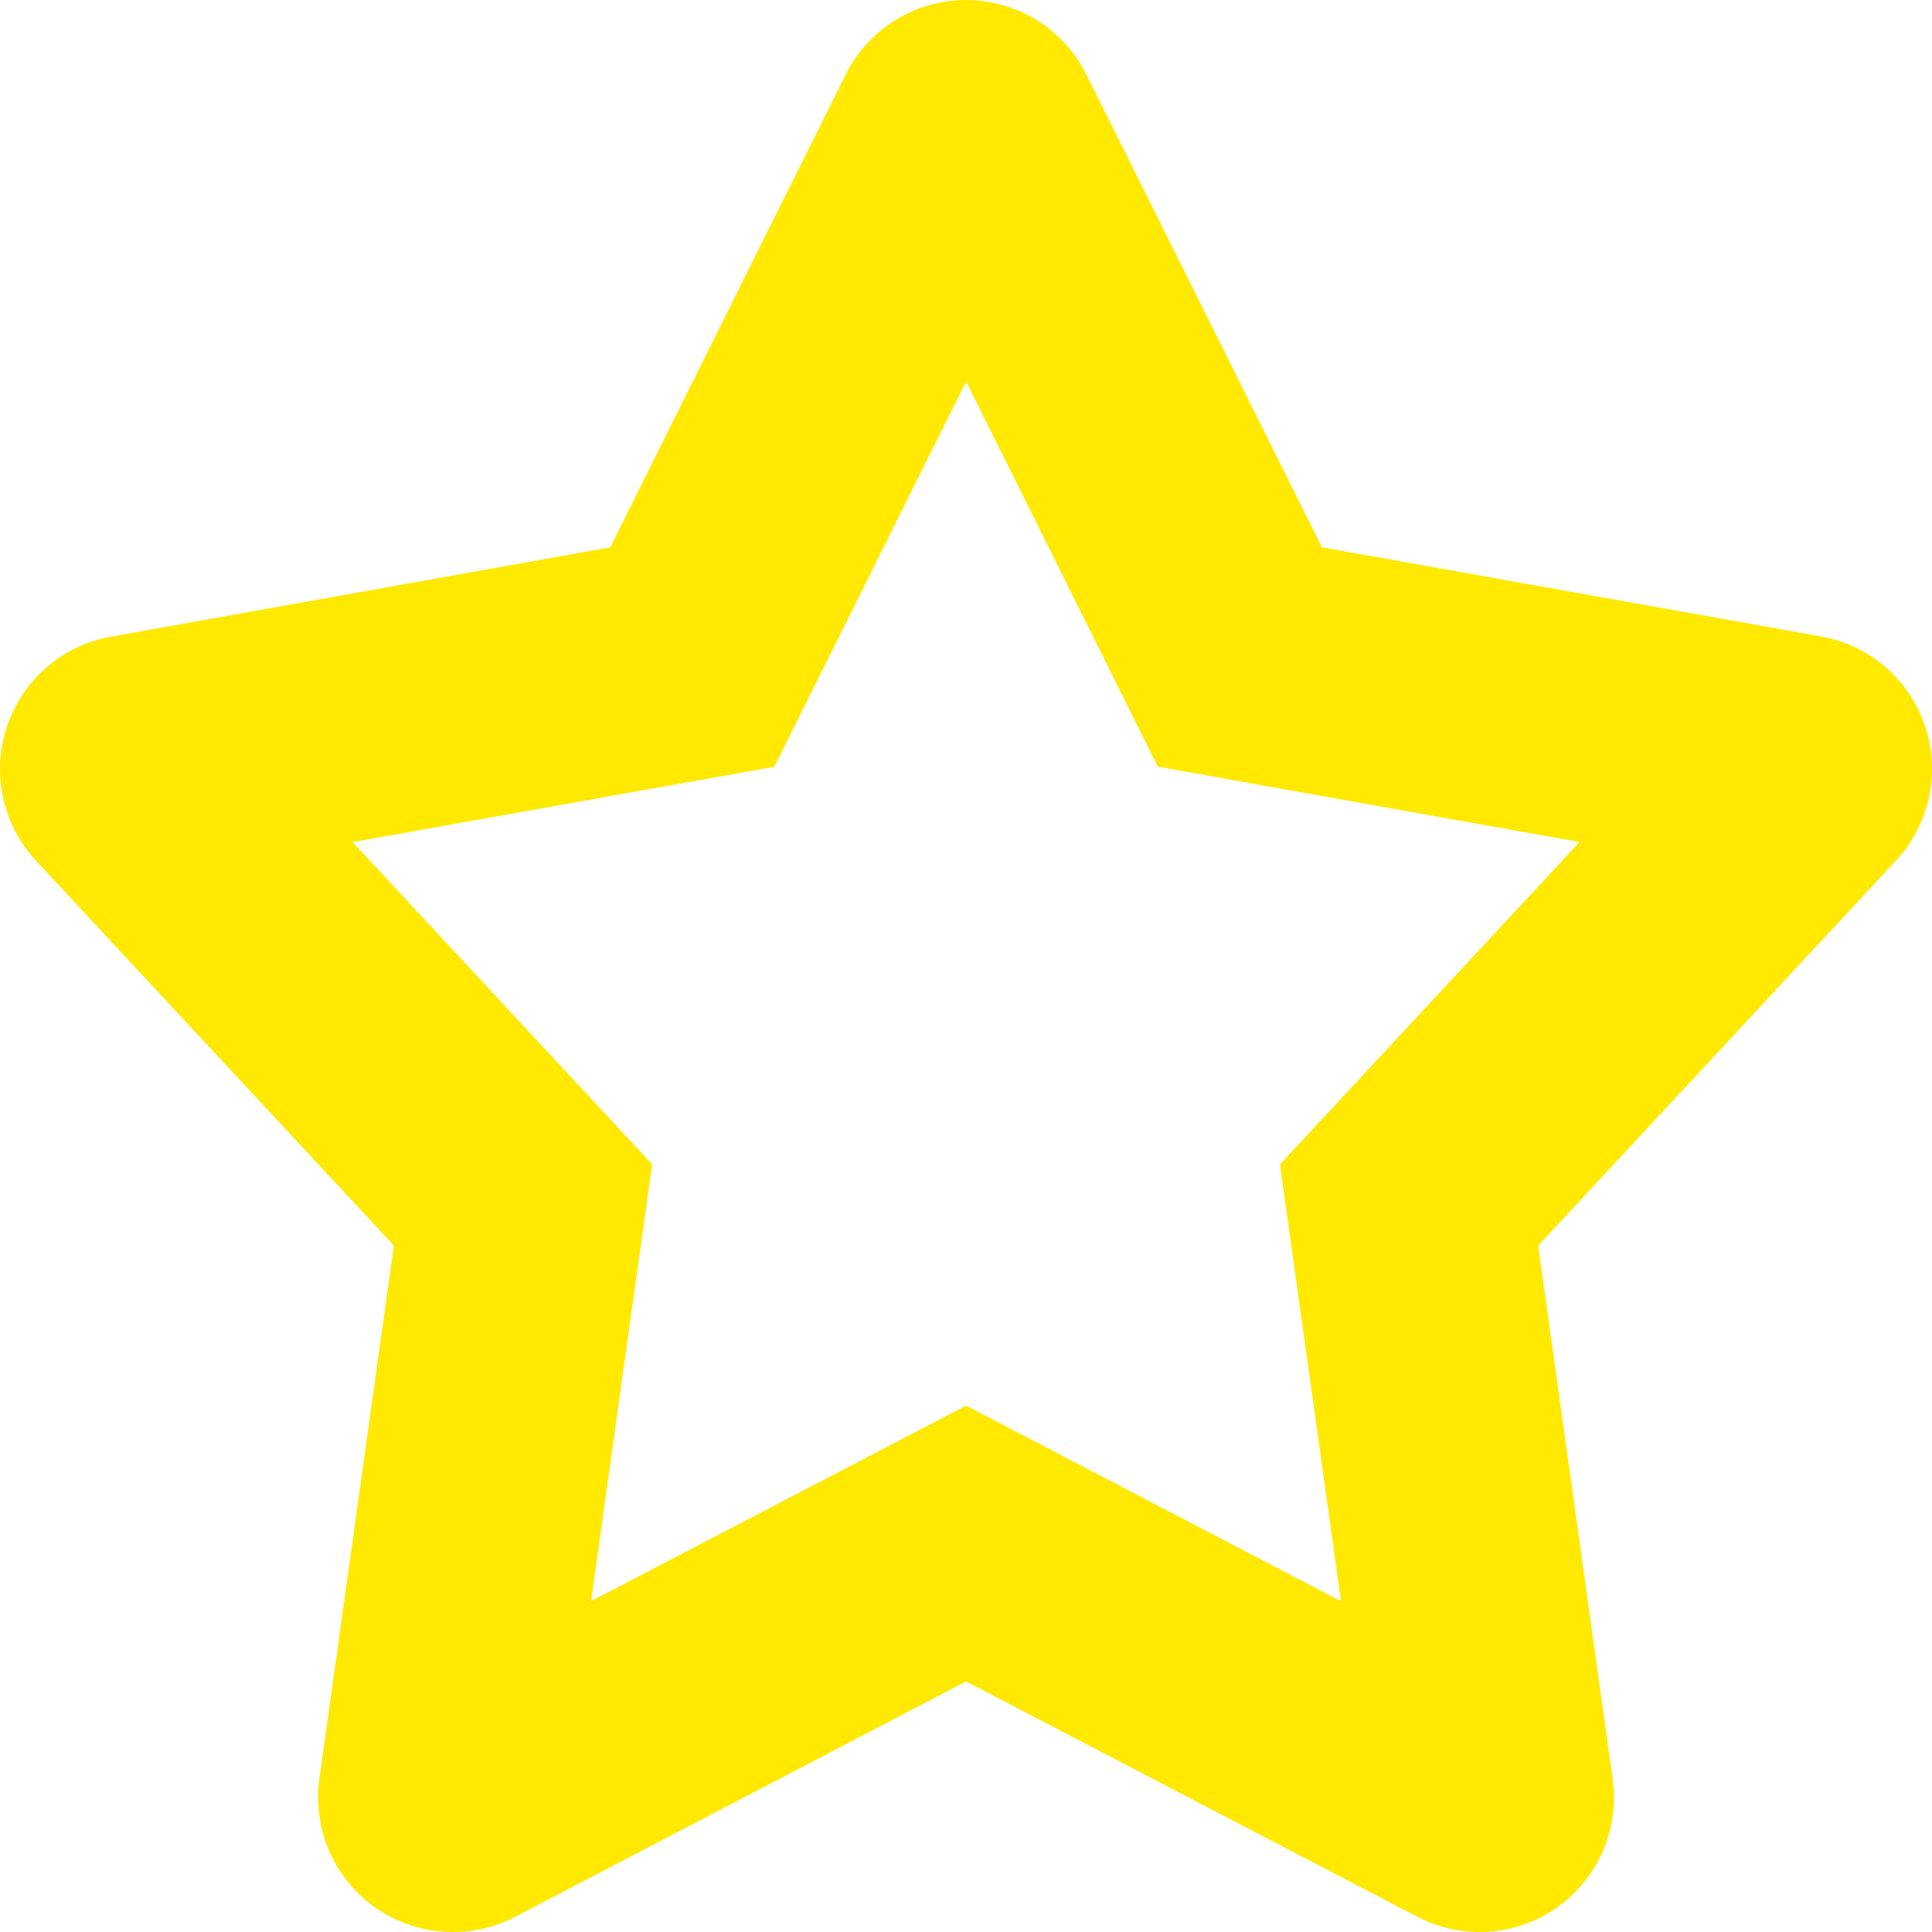
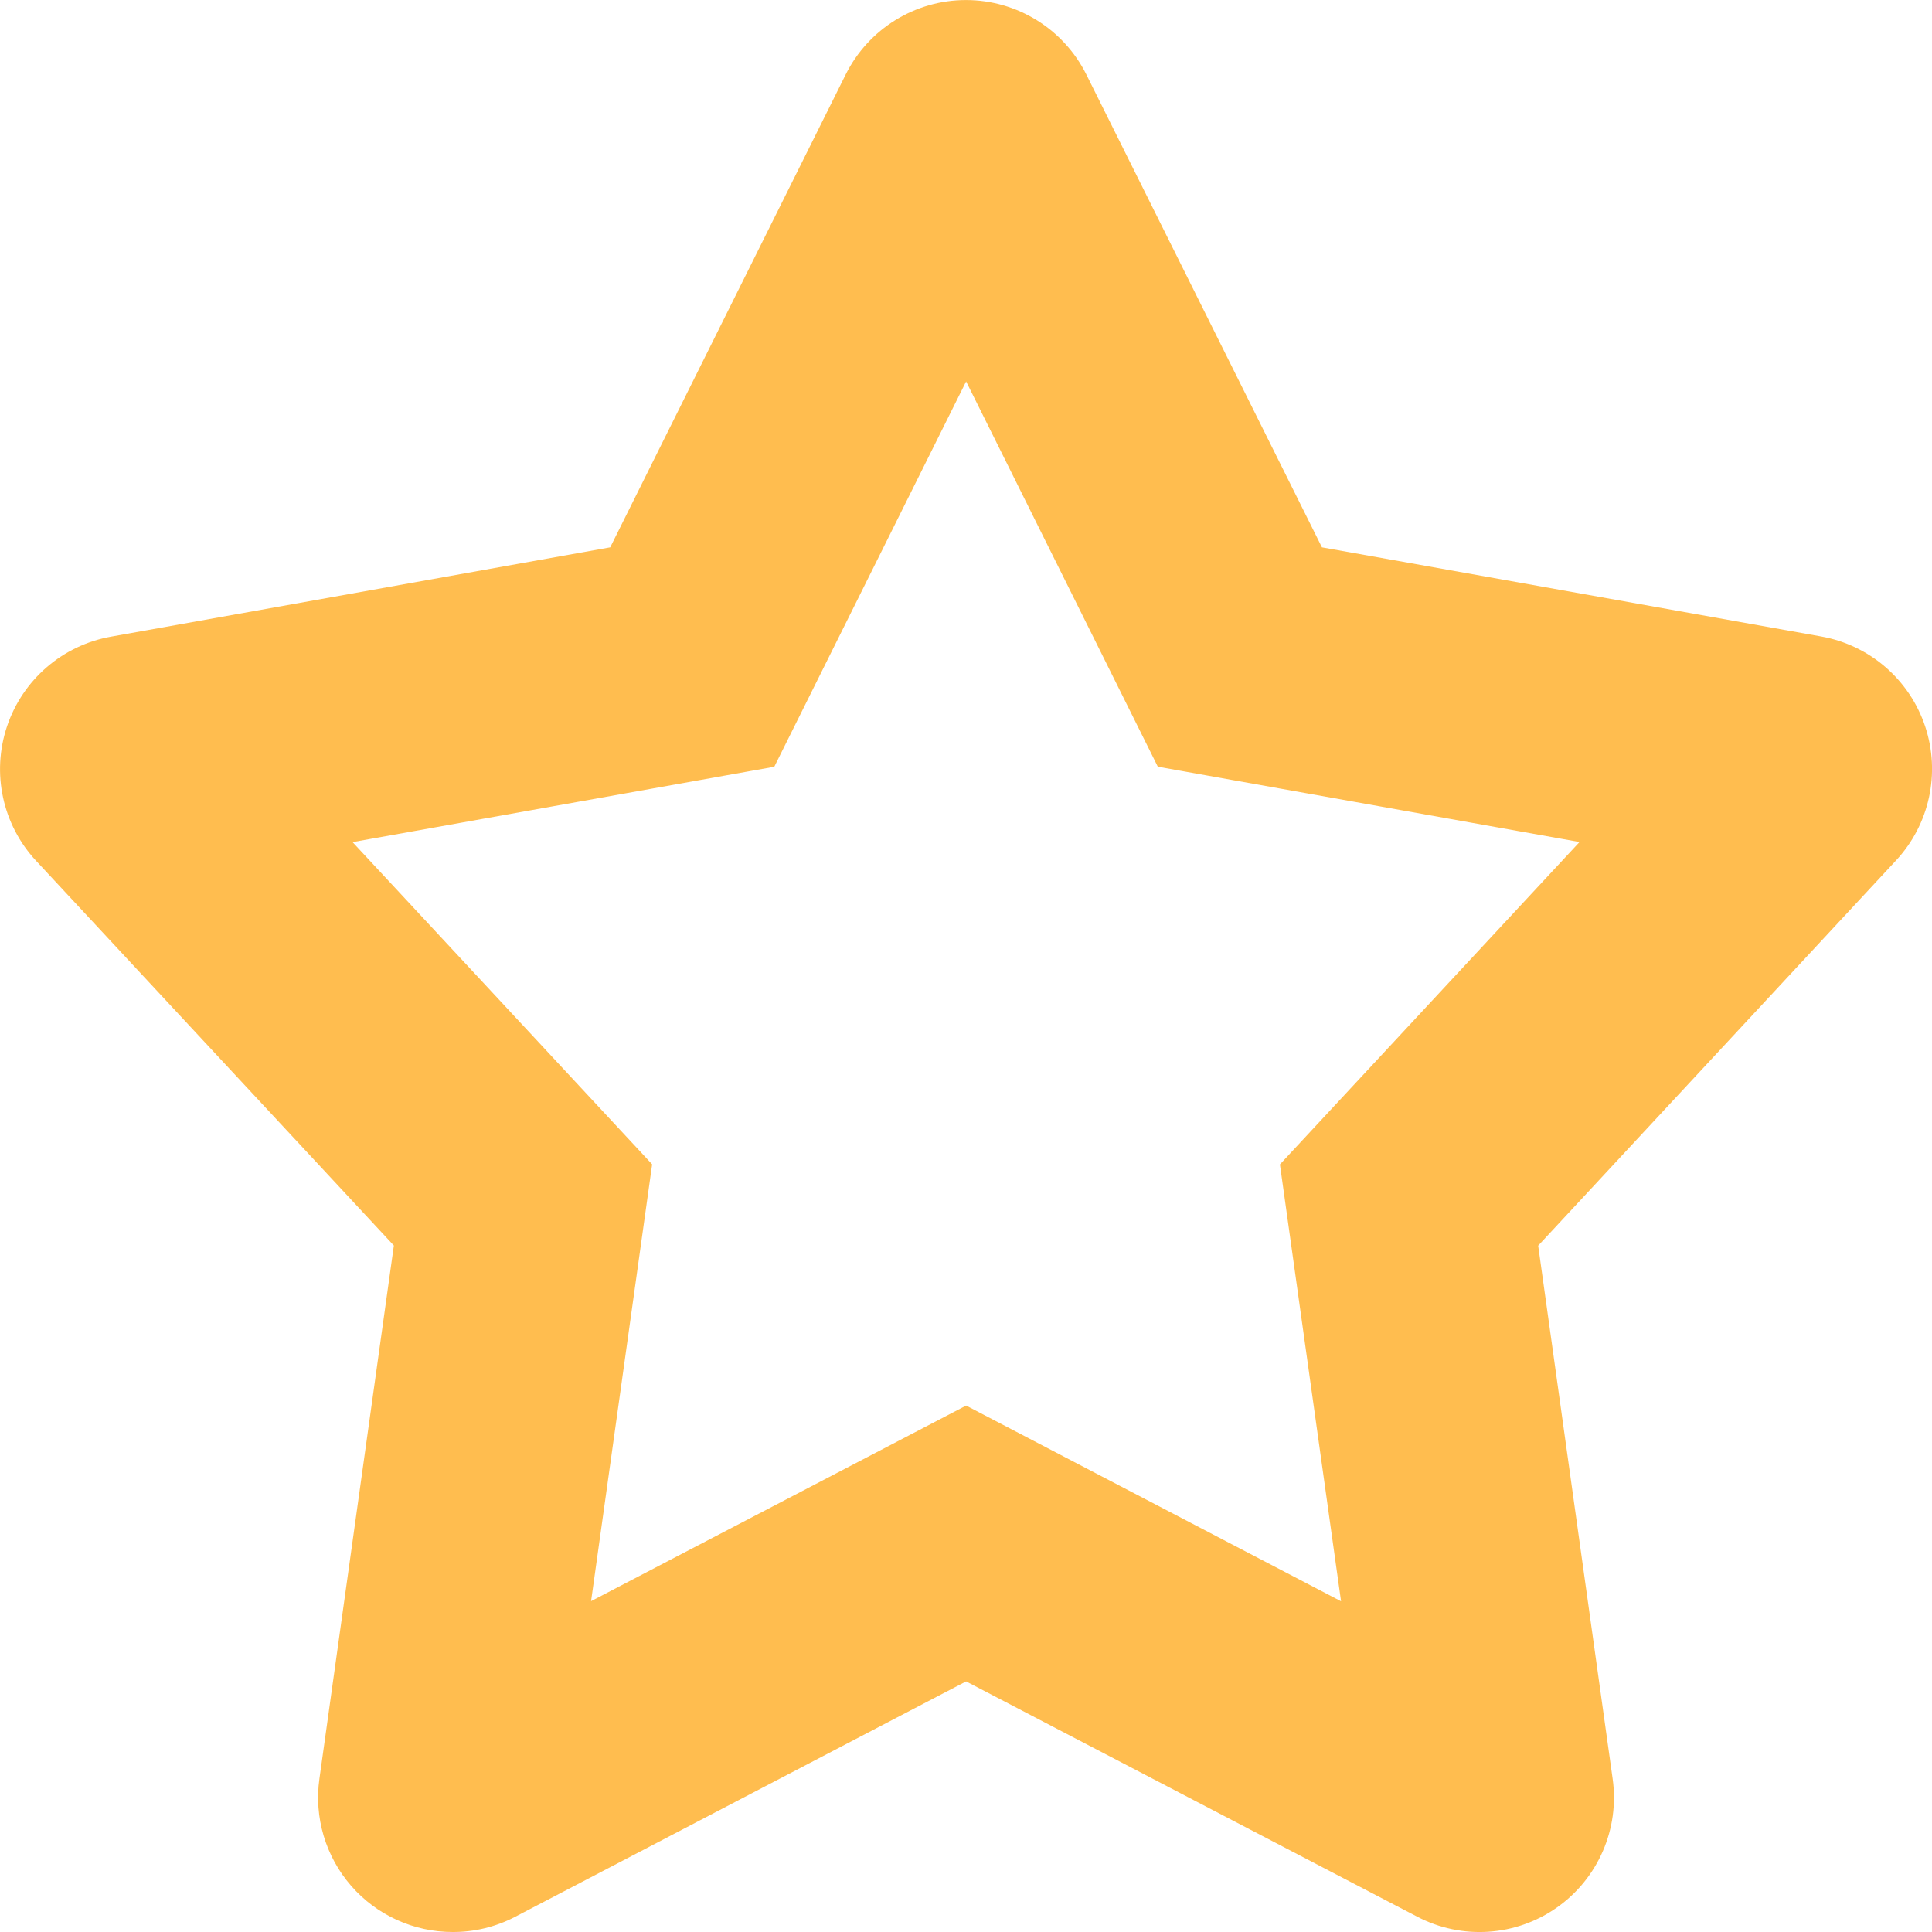
<svg xmlns="http://www.w3.org/2000/svg" width="64" height="64">
-   <path d="M14.995 64a4.454 4.454 0 0 1-4.414-5.076l2.466-17.664L1.194 28.514a4.458 4.458 0 0 1 2.494-7.426l16.526-2.957 7.8-15.662a4.454 4.454 0 0 1 7.973 0l7.804 15.662 16.538 2.953a4.455 4.455 0 0 1 2.474 7.426L50.954 41.264l2.467 17.66a4.453 4.453 0 0 1-6.48 4.566l-14.938-7.791-14.955 7.807a4.425 4.425 0 0 1-2.053.494Zm-3.317-36.105 9.925 10.675L19.58 53.04l12.424-6.478 12.42 6.482-2.025-14.471 9.925-10.68-13.97-2.495-6.35-12.762L25.649 25.4l-13.971 2.496Z" fill="#FFE900" fill-rule="nonzero" />
+   <path d="M14.995 64a4.454 4.454 0 0 1-4.414-5.076l2.466-17.664L1.194 28.514a4.458 4.458 0 0 1 2.494-7.426l16.526-2.957 7.8-15.662a4.454 4.454 0 0 1 7.973 0l7.804 15.662 16.538 2.953a4.455 4.455 0 0 1 2.474 7.426L50.954 41.264l2.467 17.66a4.453 4.453 0 0 1-6.48 4.566l-14.938-7.791-14.955 7.807a4.425 4.425 0 0 1-2.053.494Zm-3.317-36.105 9.925 10.675L19.58 53.04l12.424-6.478 12.42 6.482-2.025-14.471 9.925-10.68-13.97-2.495-6.35-12.762L25.649 25.4l-13.971 2.496Z" fill="#FFBD4F" fill-rule="nonzero" />
</svg>
